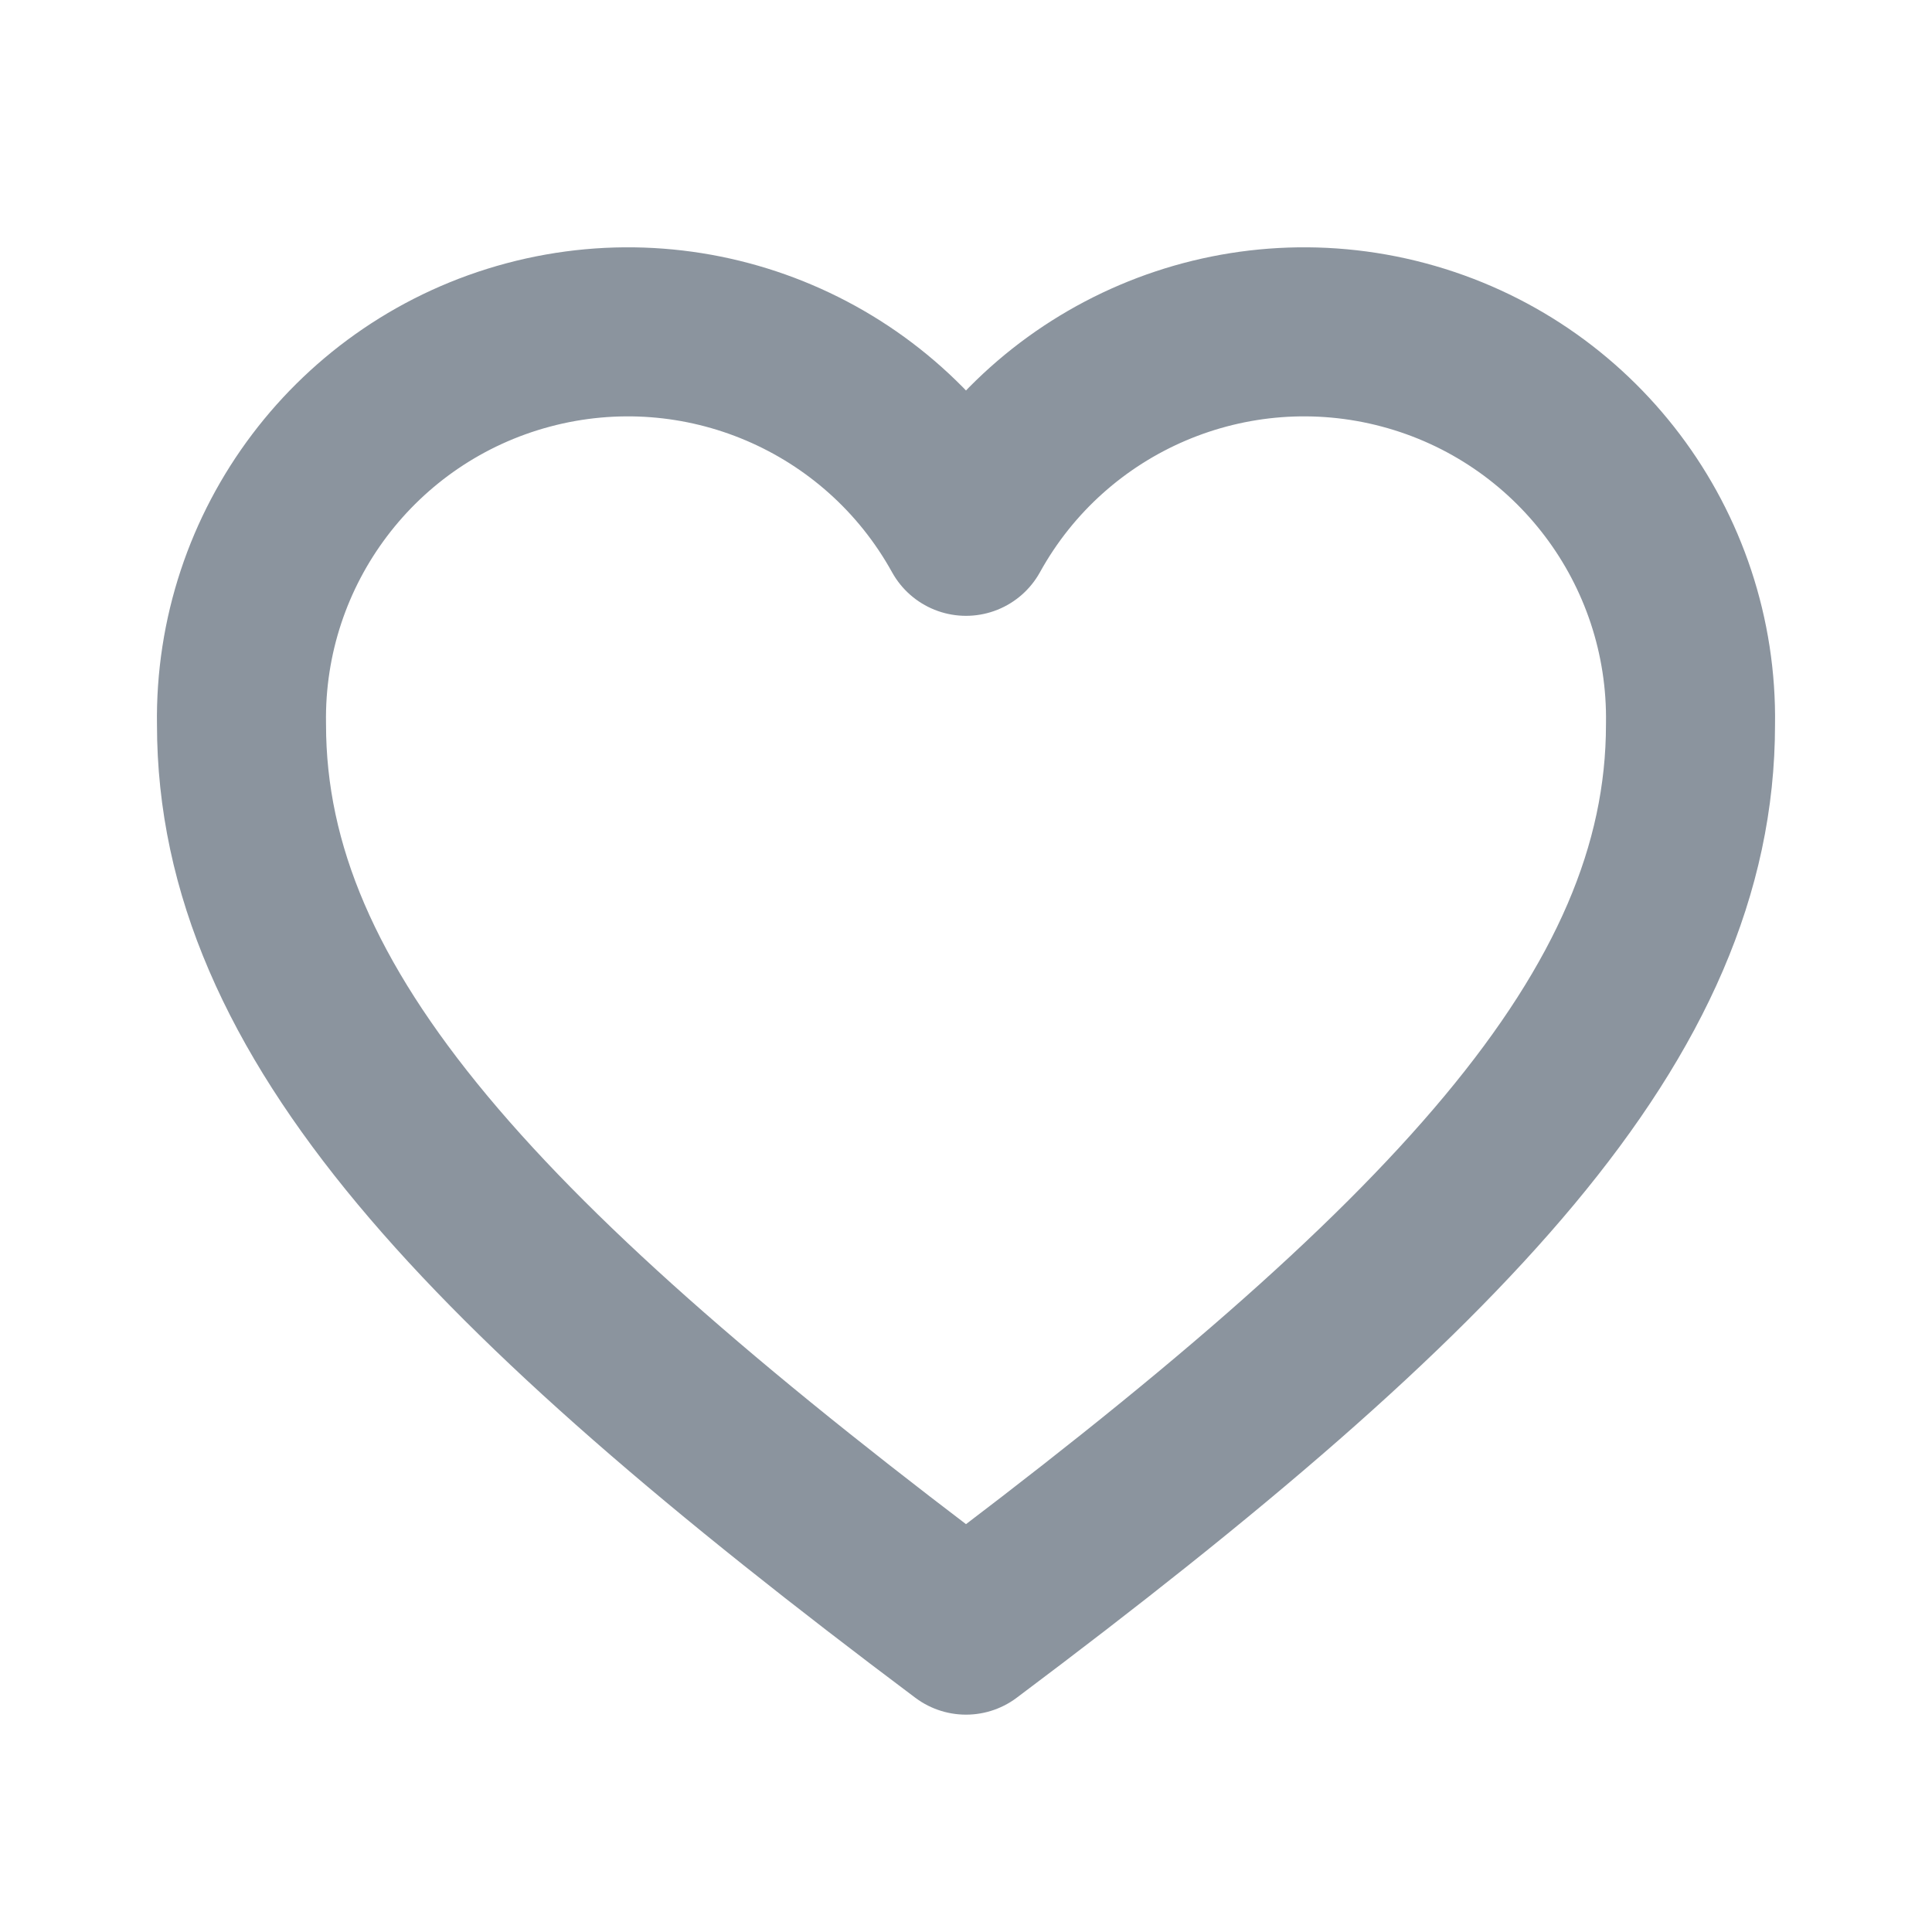
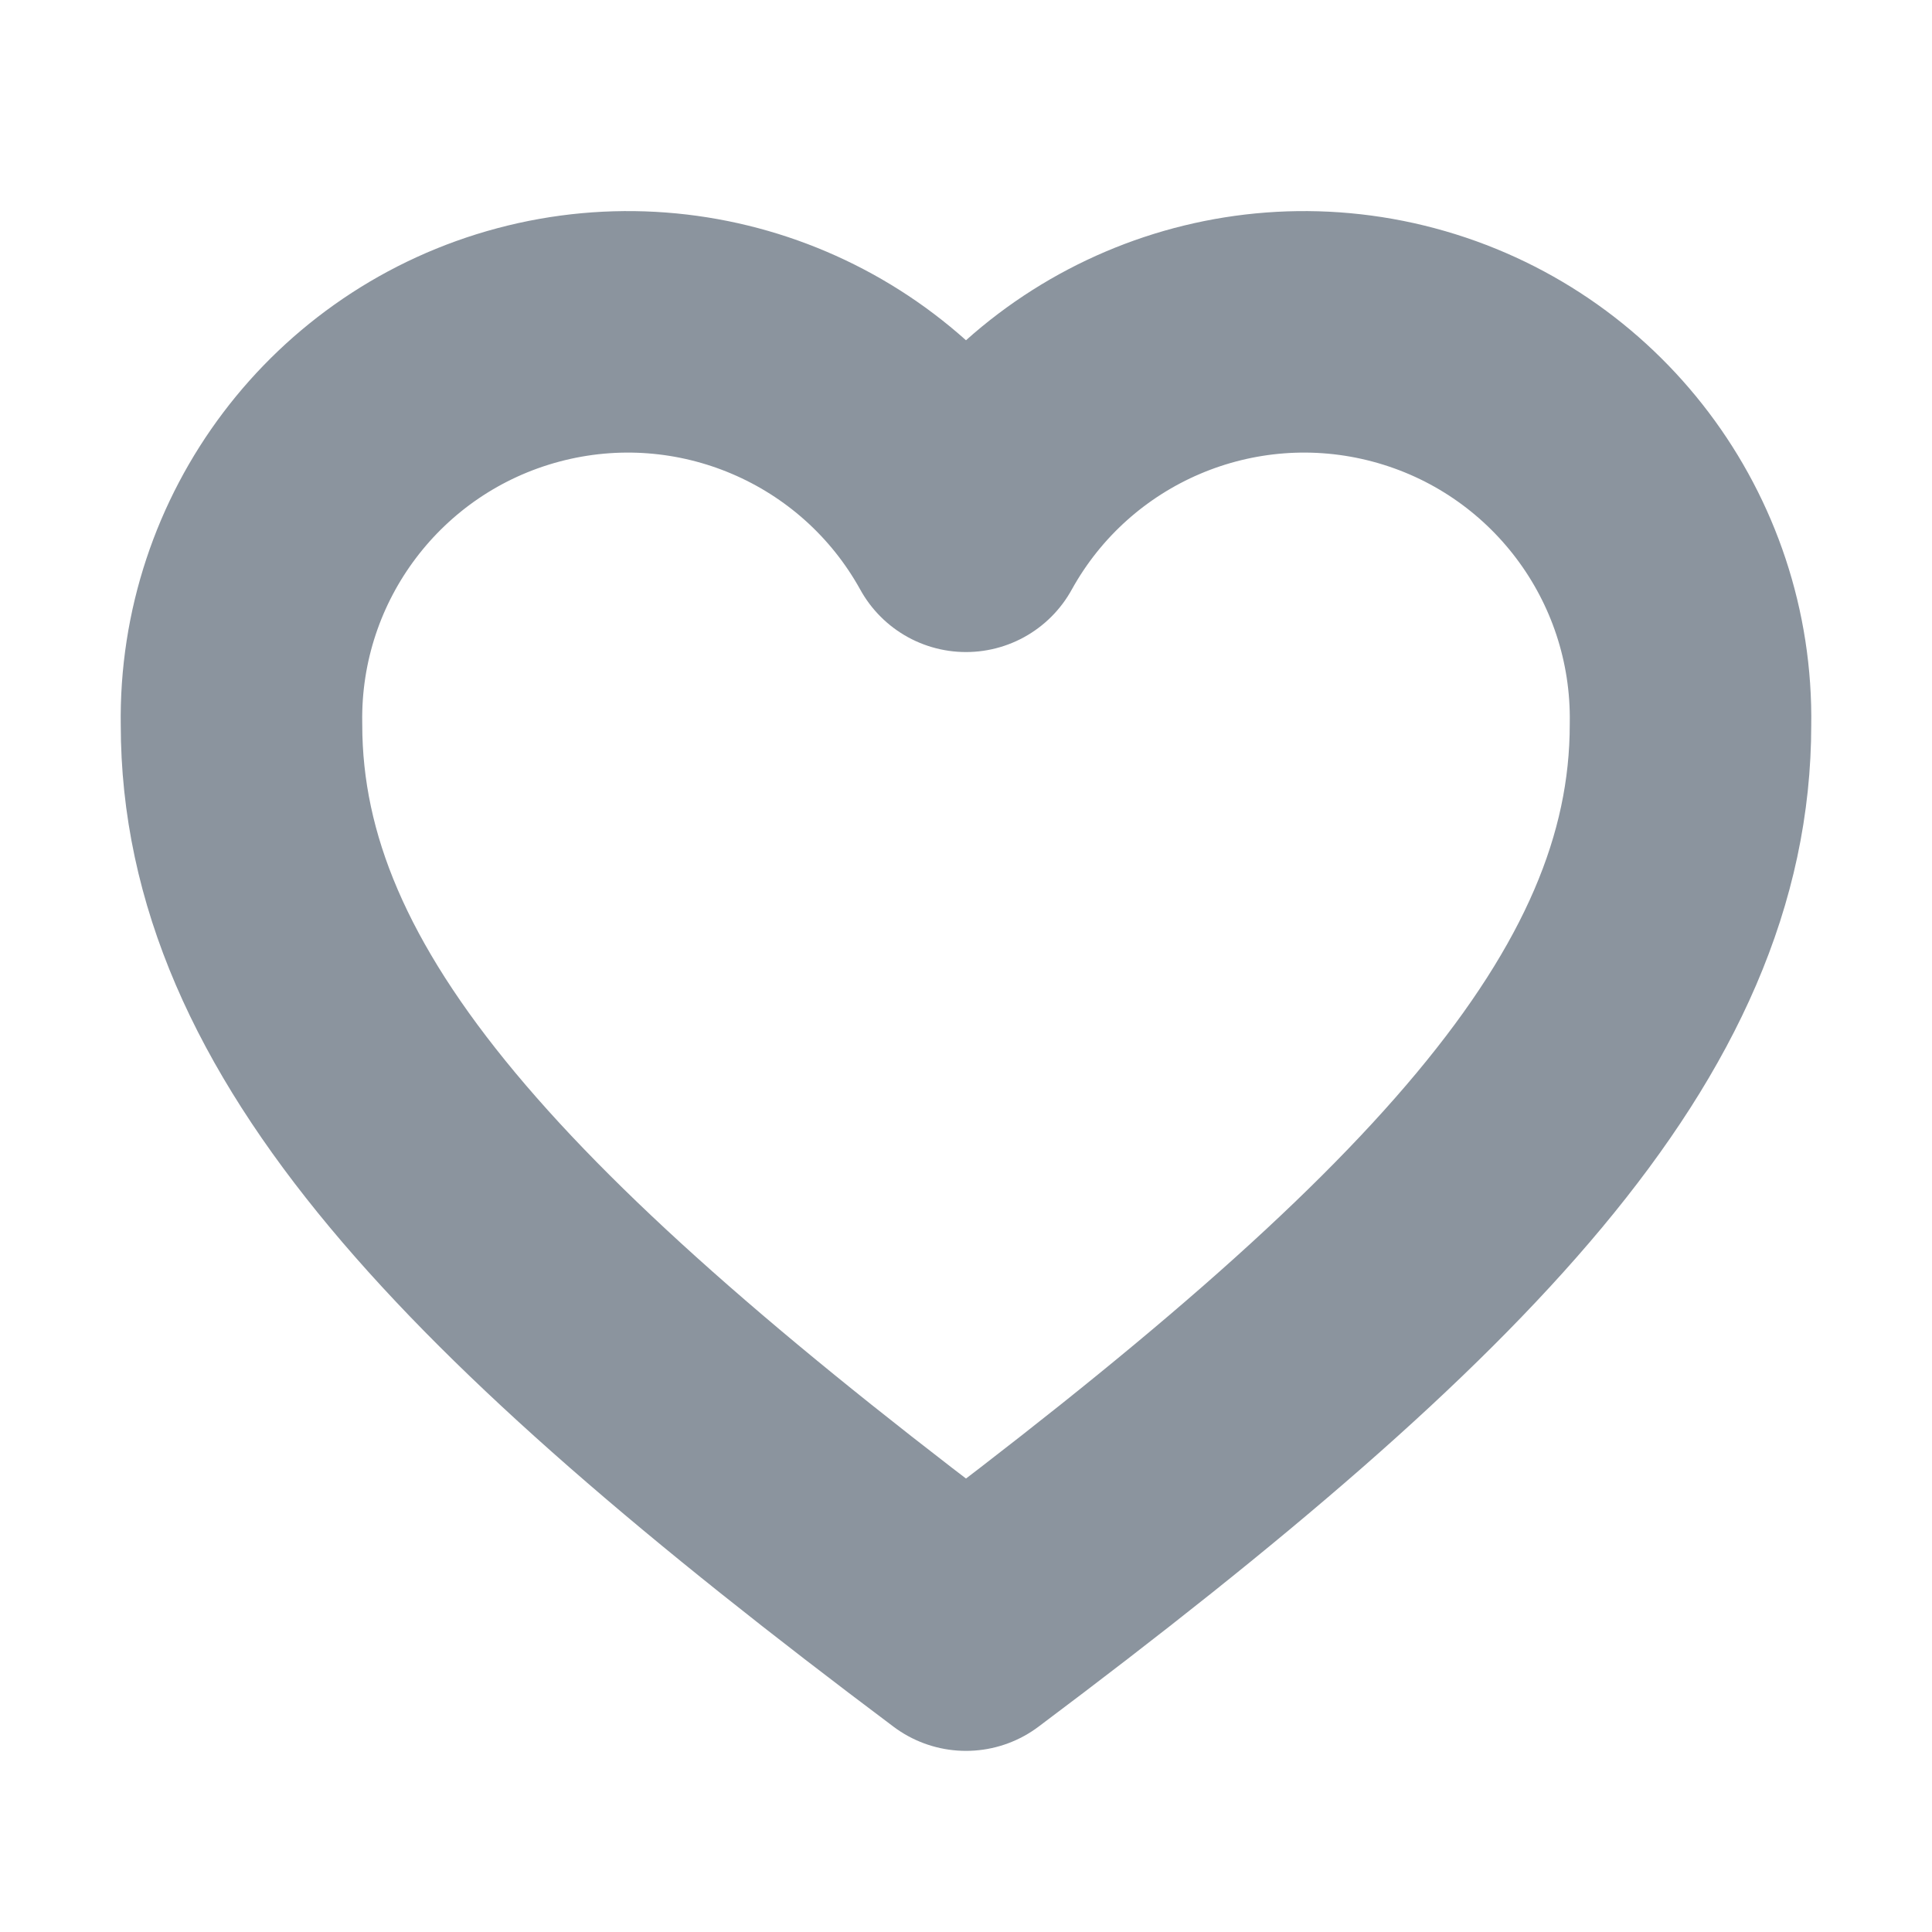
- <svg xmlns="http://www.w3.org/2000/svg" viewBox="0 0 16 16" width="16" height="16" fill="none" stroke="#8b949e" stroke-width="1.4" stroke-linecap="round" stroke-linejoin="round">
+ <svg xmlns="http://www.w3.org/2000/svg" viewBox="0 0 16 16" width="16" height="16" fill="none" stroke="#8b949e" stroke-width="2" stroke-linecap="round" stroke-linejoin="round">
  <path d="M8 13.5C4 10.5 2 8.4 2 6a3.2 3.2 0 0 1 6-1.6A3.2 3.2 0 0 1 14 6c0 2.4-2 4.5-6 7.5z" />
</svg>
